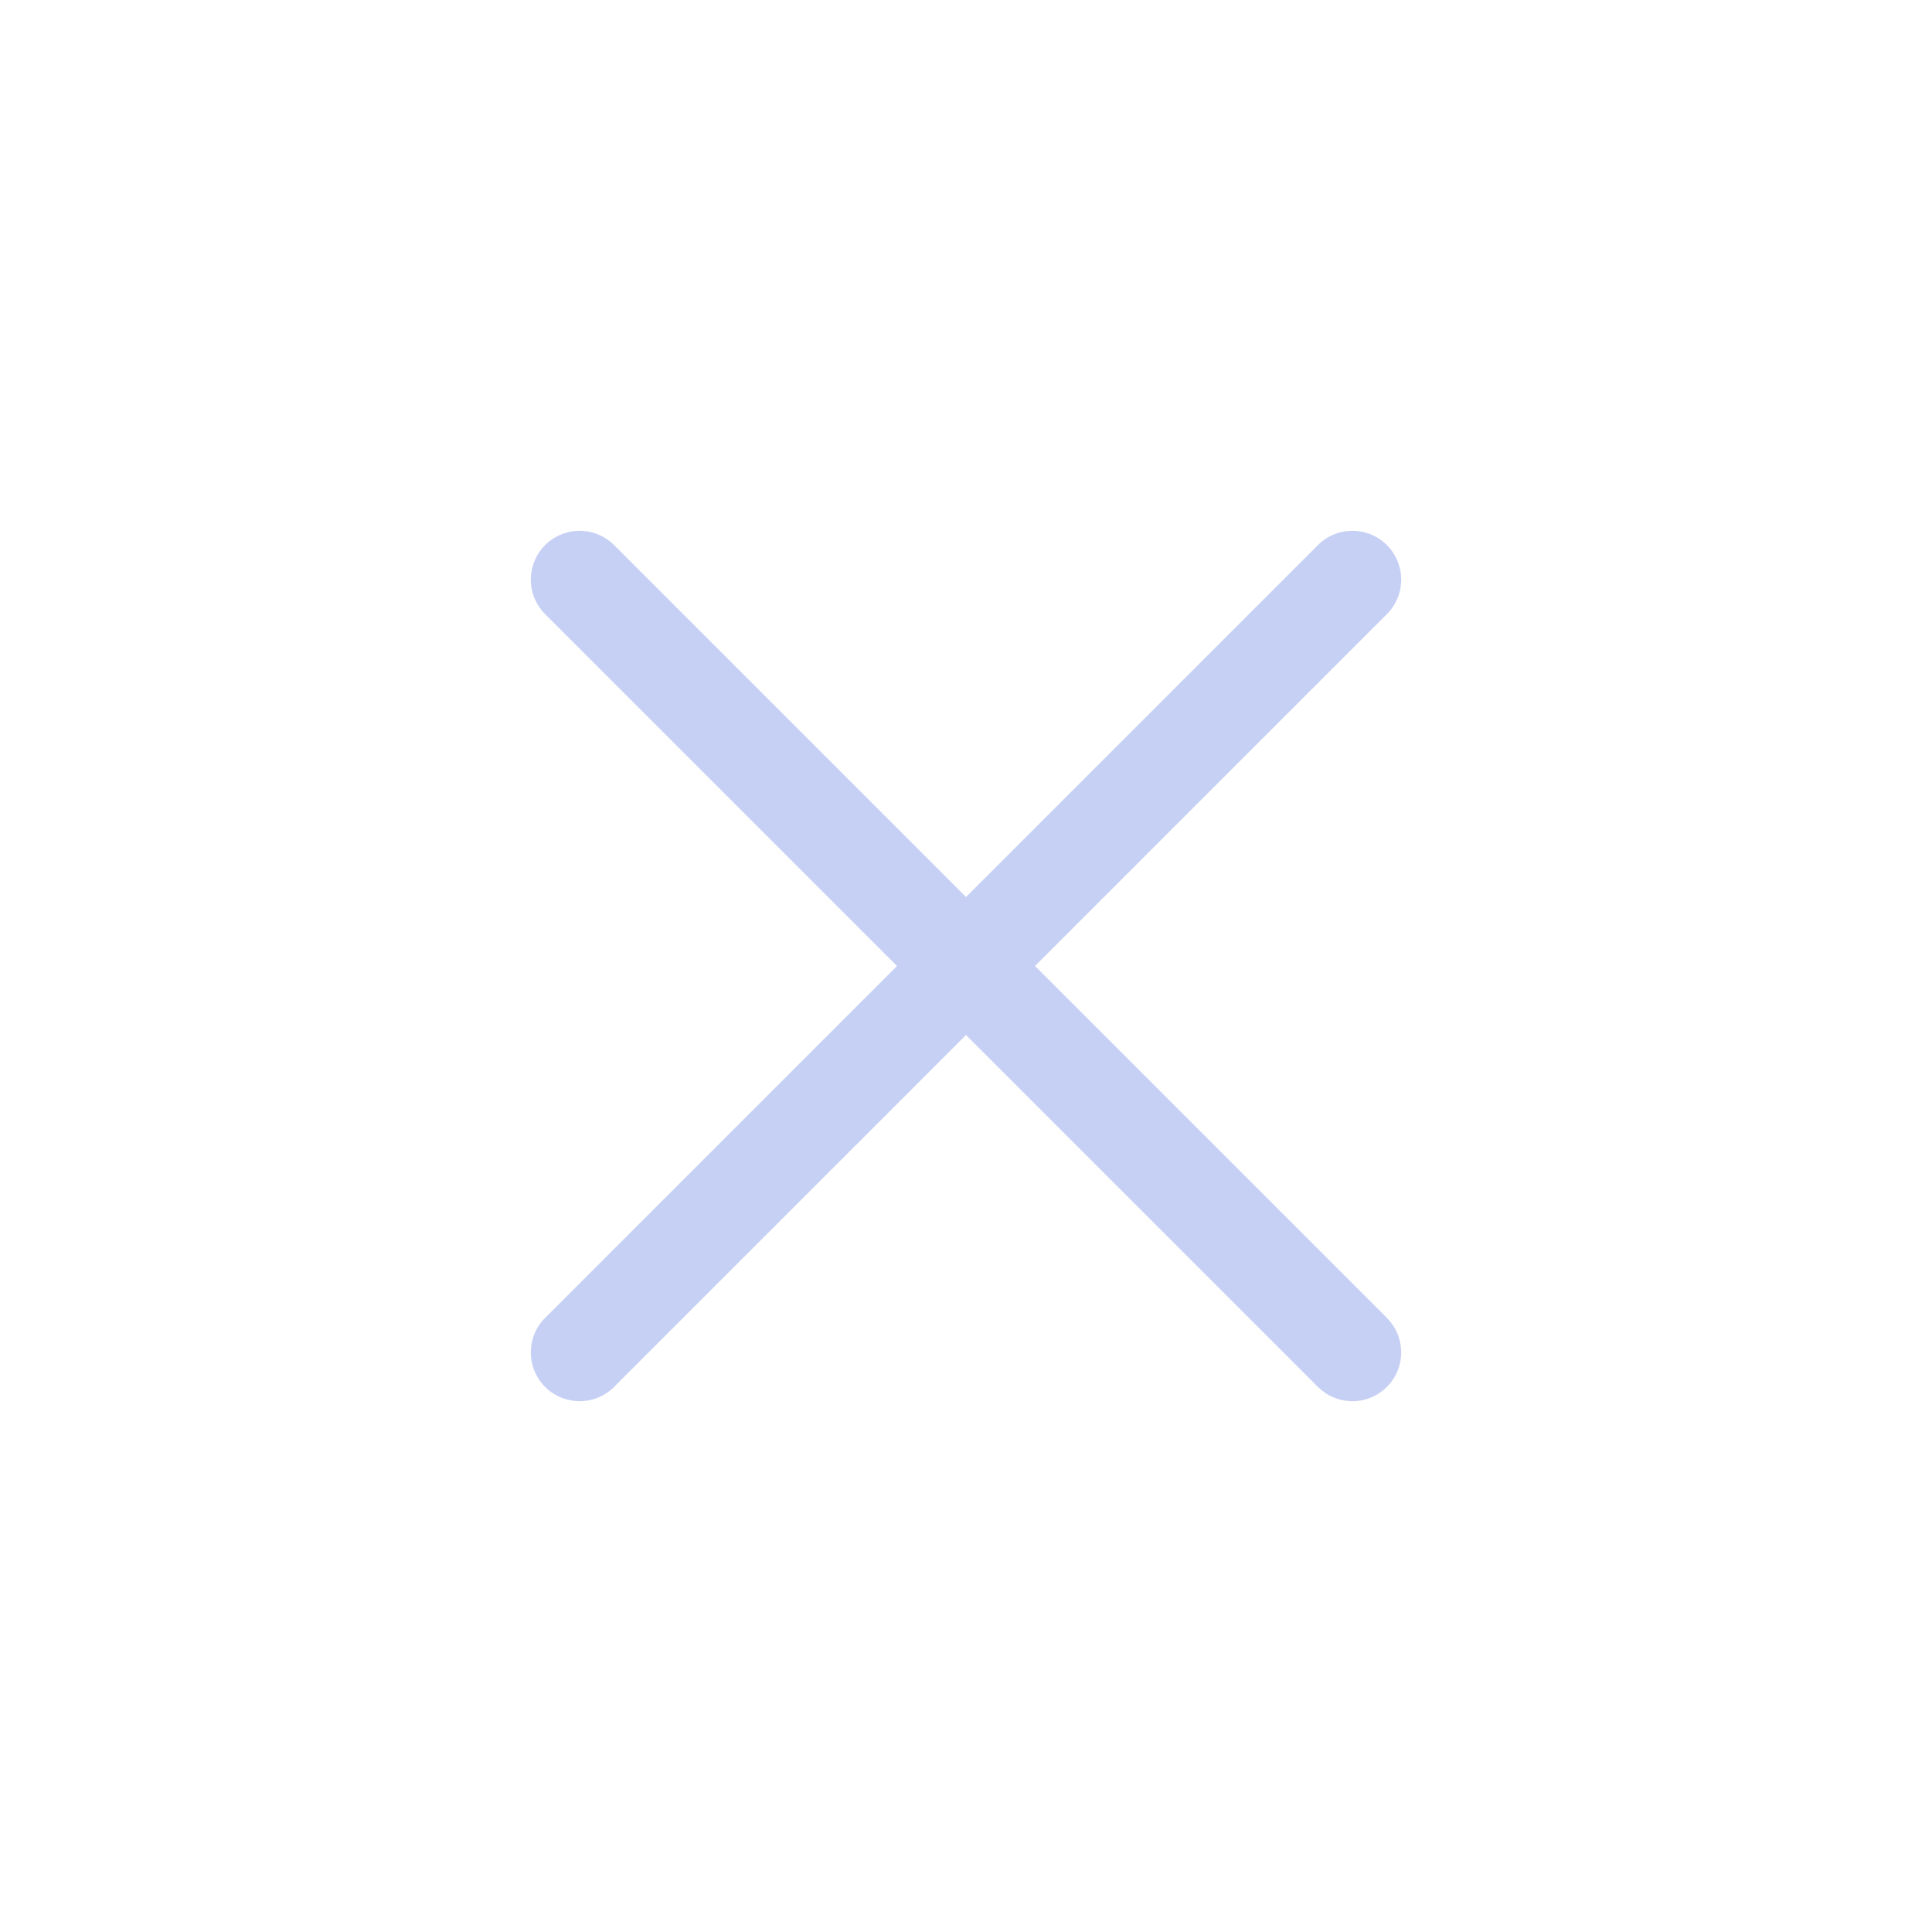
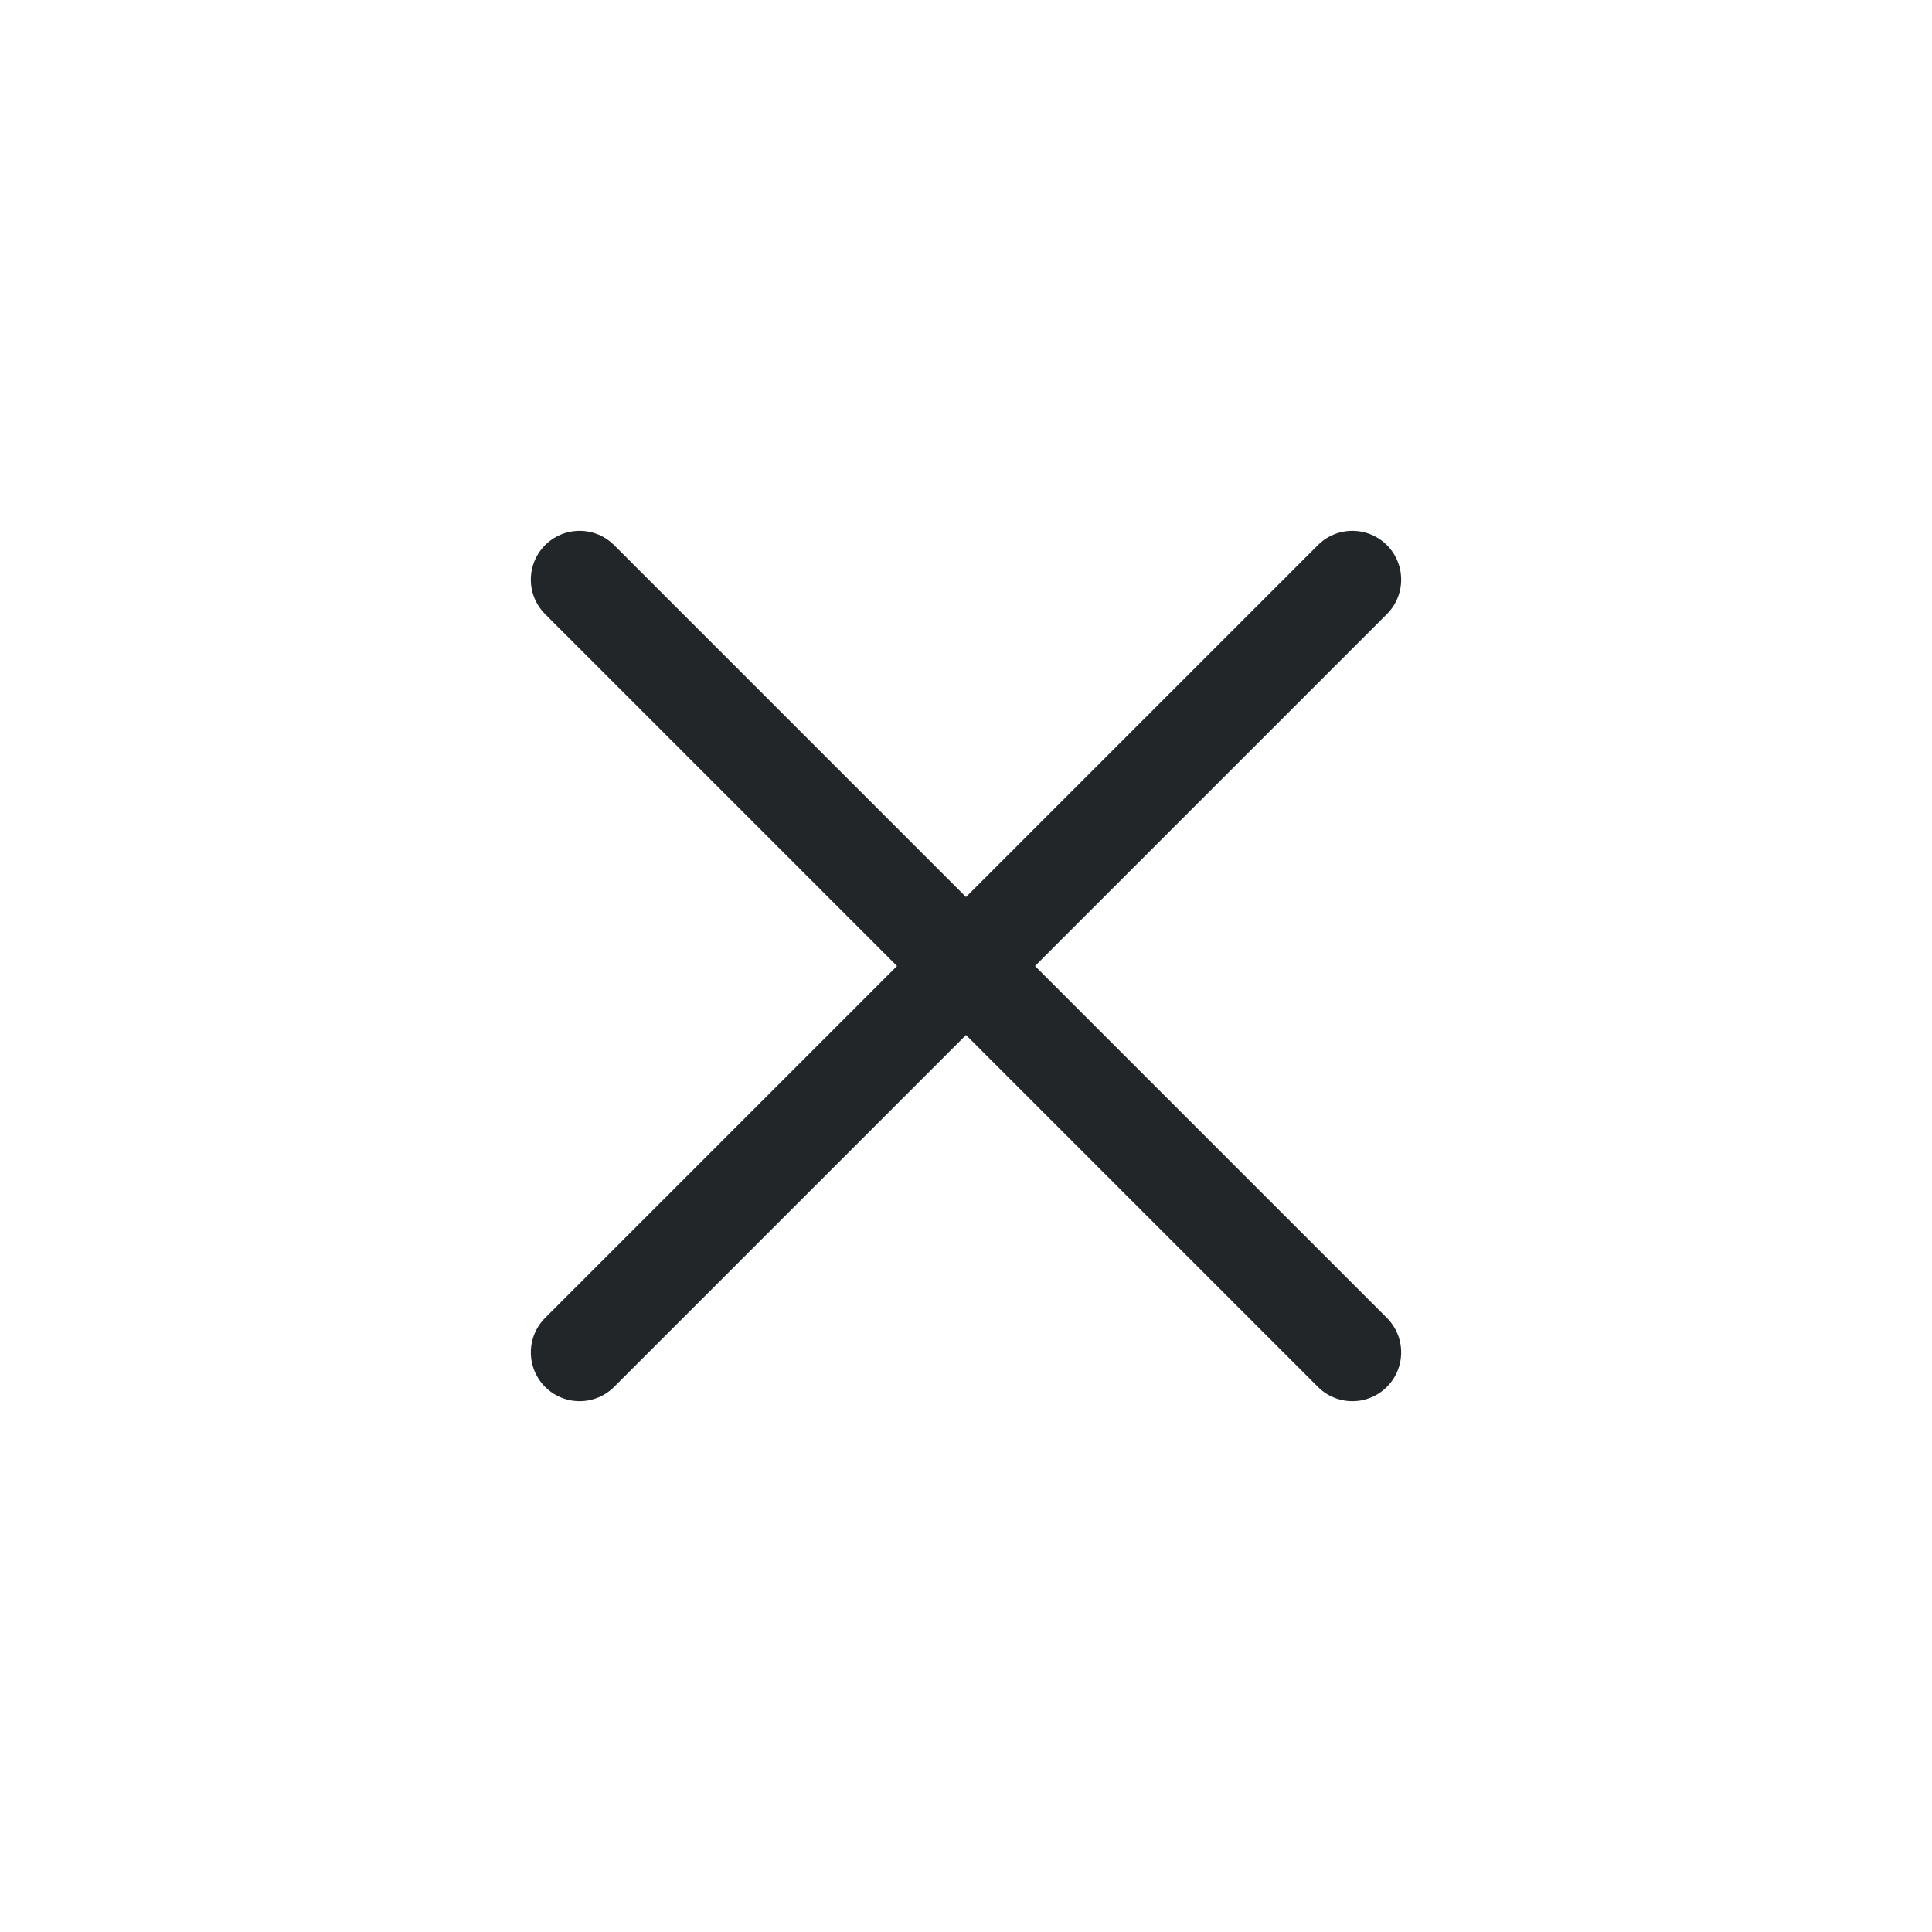
<svg xmlns="http://www.w3.org/2000/svg" viewBox="0 0 50 50" version="1.2" baseProfile="tiny">
  <defs>
</defs>
  <g fill="none" stroke="black" stroke-width="1" fill-rule="evenodd" stroke-linecap="square" stroke-linejoin="bevel">
-     <g fill="none" stroke="#c6d0f5" stroke-opacity="1" stroke-width="1.01" stroke-linecap="round" stroke-linejoin="miter" stroke-miterlimit="2" transform="matrix(2.5,0,0,2.5,2.5,2.5)" font-family="Noto Sans" font-size="10" font-weight="400" font-style="normal">
+     <g fill="none" stroke="#232629" stroke-opacity="1" stroke-width="1.01" stroke-linecap="round" stroke-linejoin="miter" stroke-miterlimit="2" transform="matrix(2.5,0,0,2.5,2.5,2.5)" font-family="Noto Sans" font-size="10" font-weight="400" font-style="normal">
      <polyline fill="none" vector-effect="none" points="5,5 13,13 " />
      <polyline fill="none" vector-effect="none" points="13,5 5,13 " />
    </g>
    <g fill="none" stroke="#000000" stroke-opacity="1" stroke-width="1" stroke-linecap="square" stroke-linejoin="bevel" transform="matrix(1,0,0,1,0,0)" font-family="Noto Sans" font-size="10" font-weight="400" font-style="normal">
</g>
  </g>
</svg>
